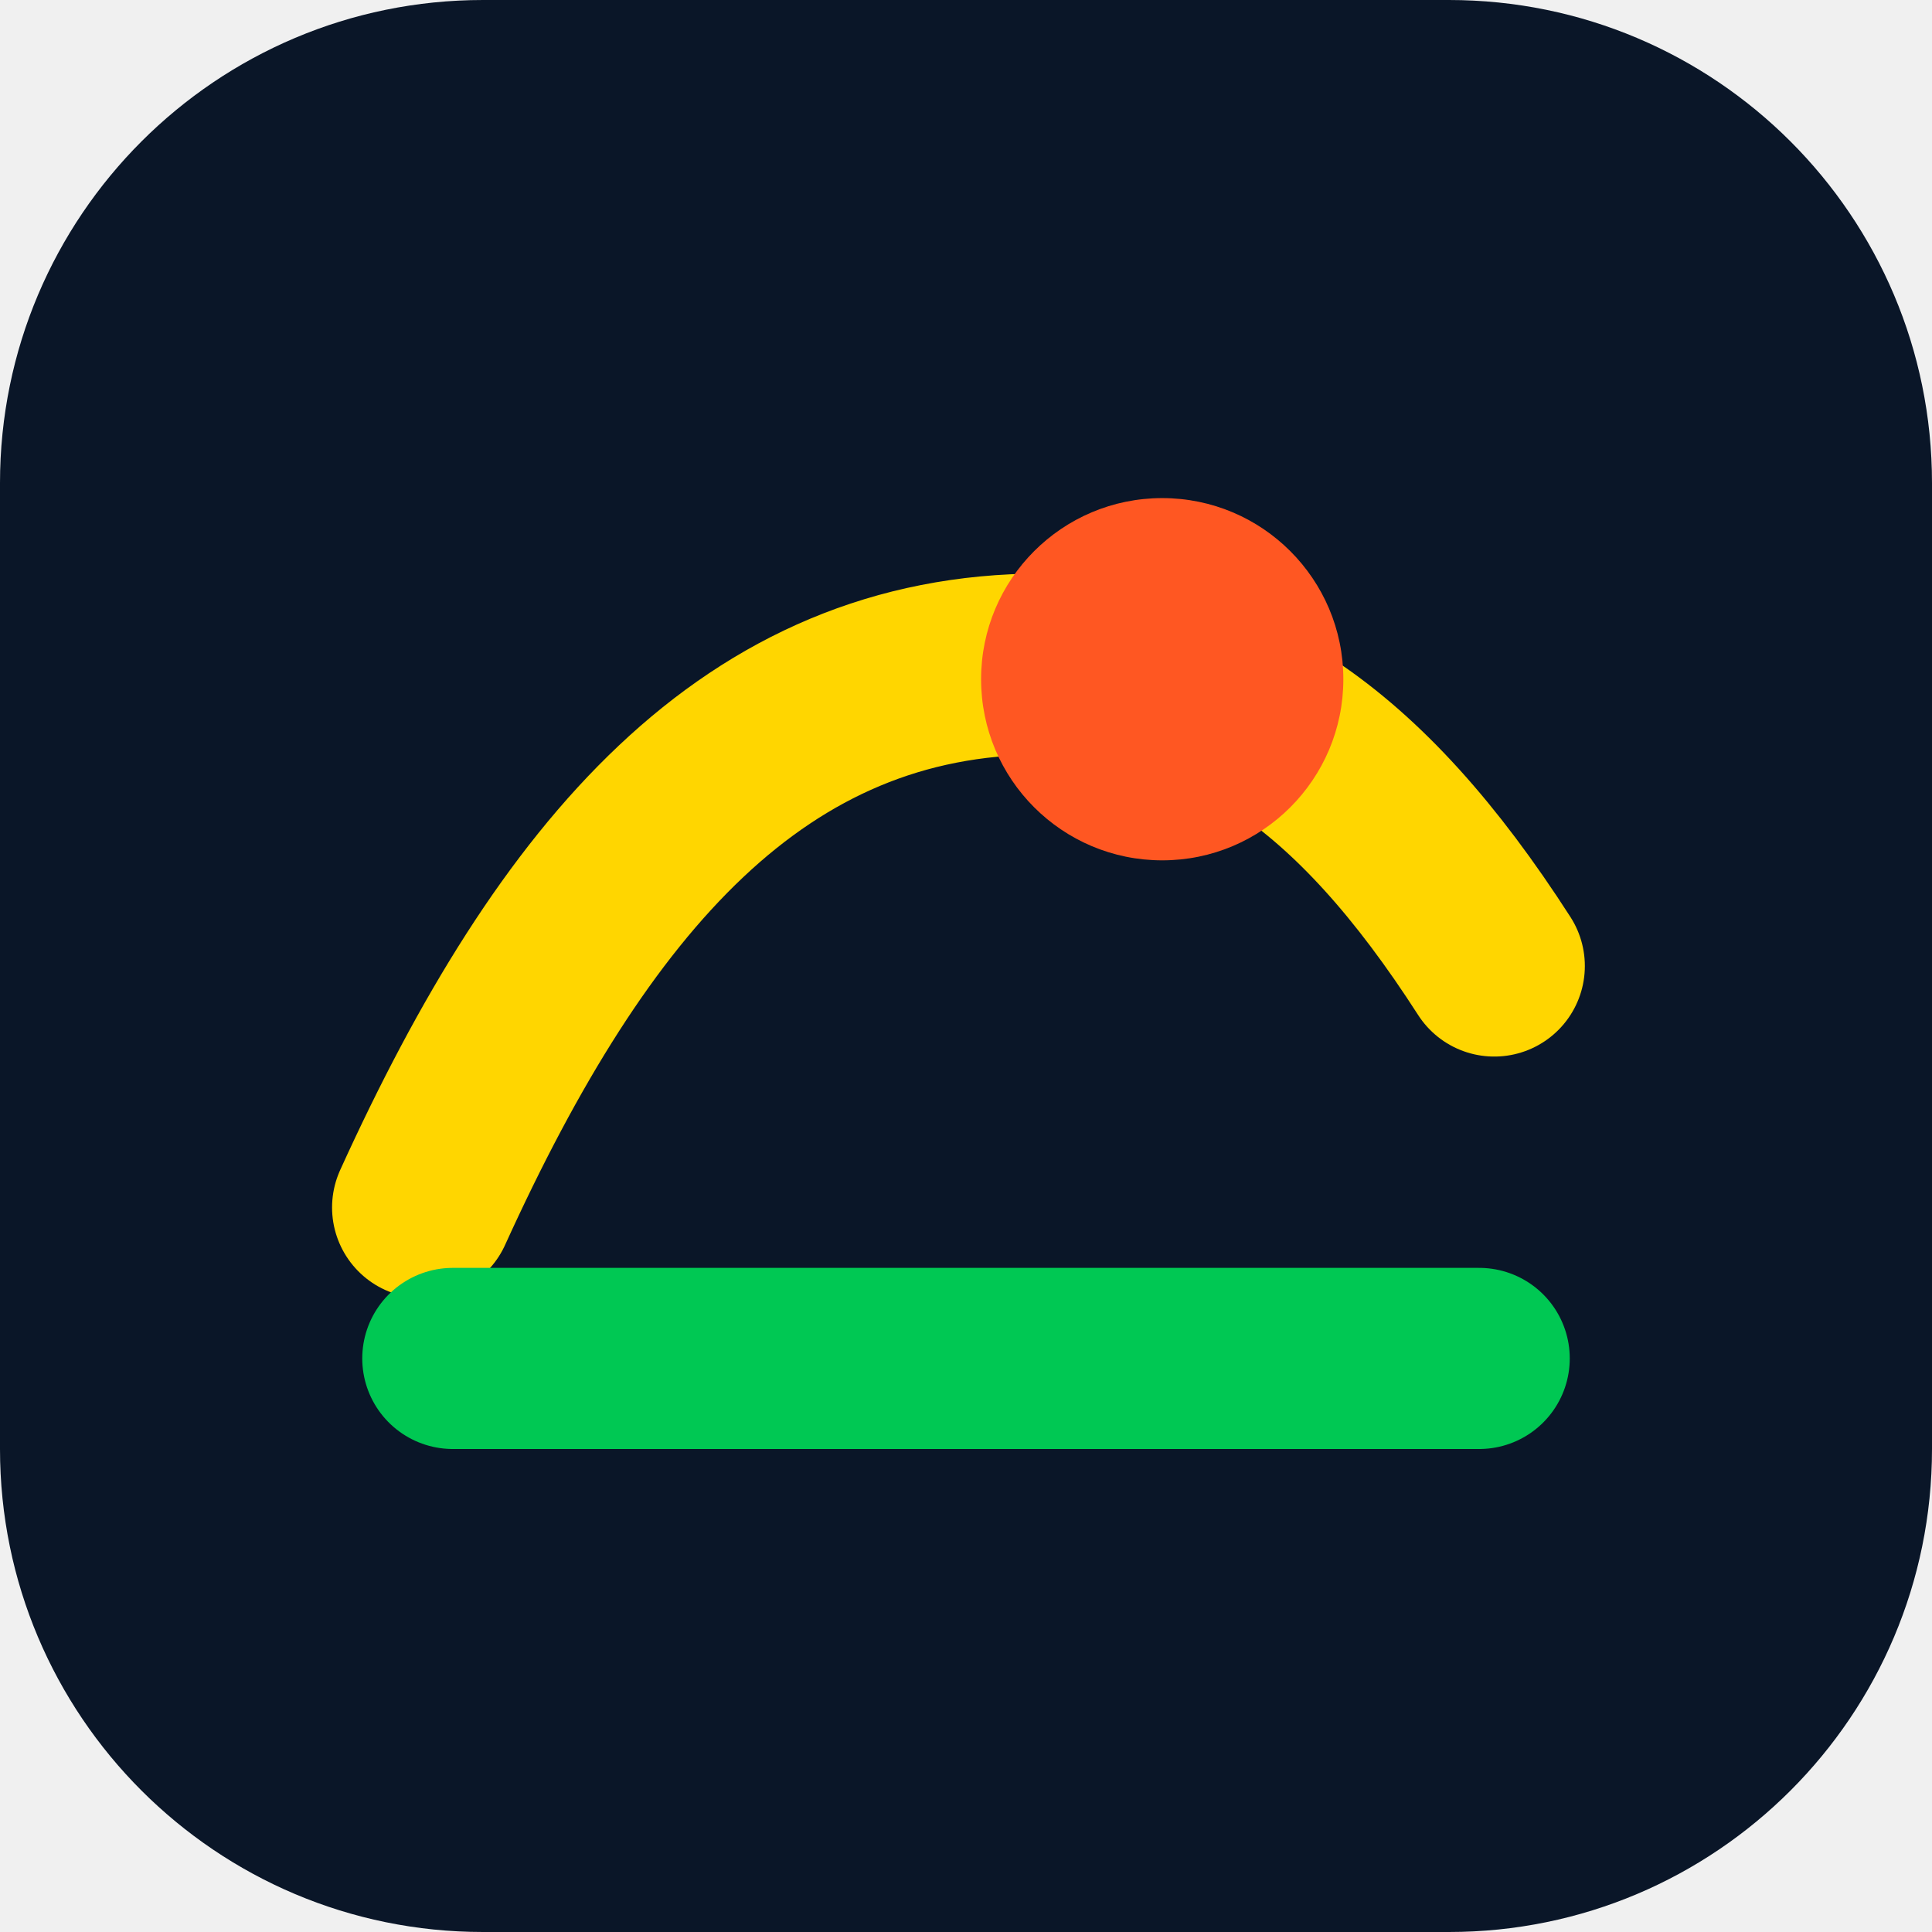
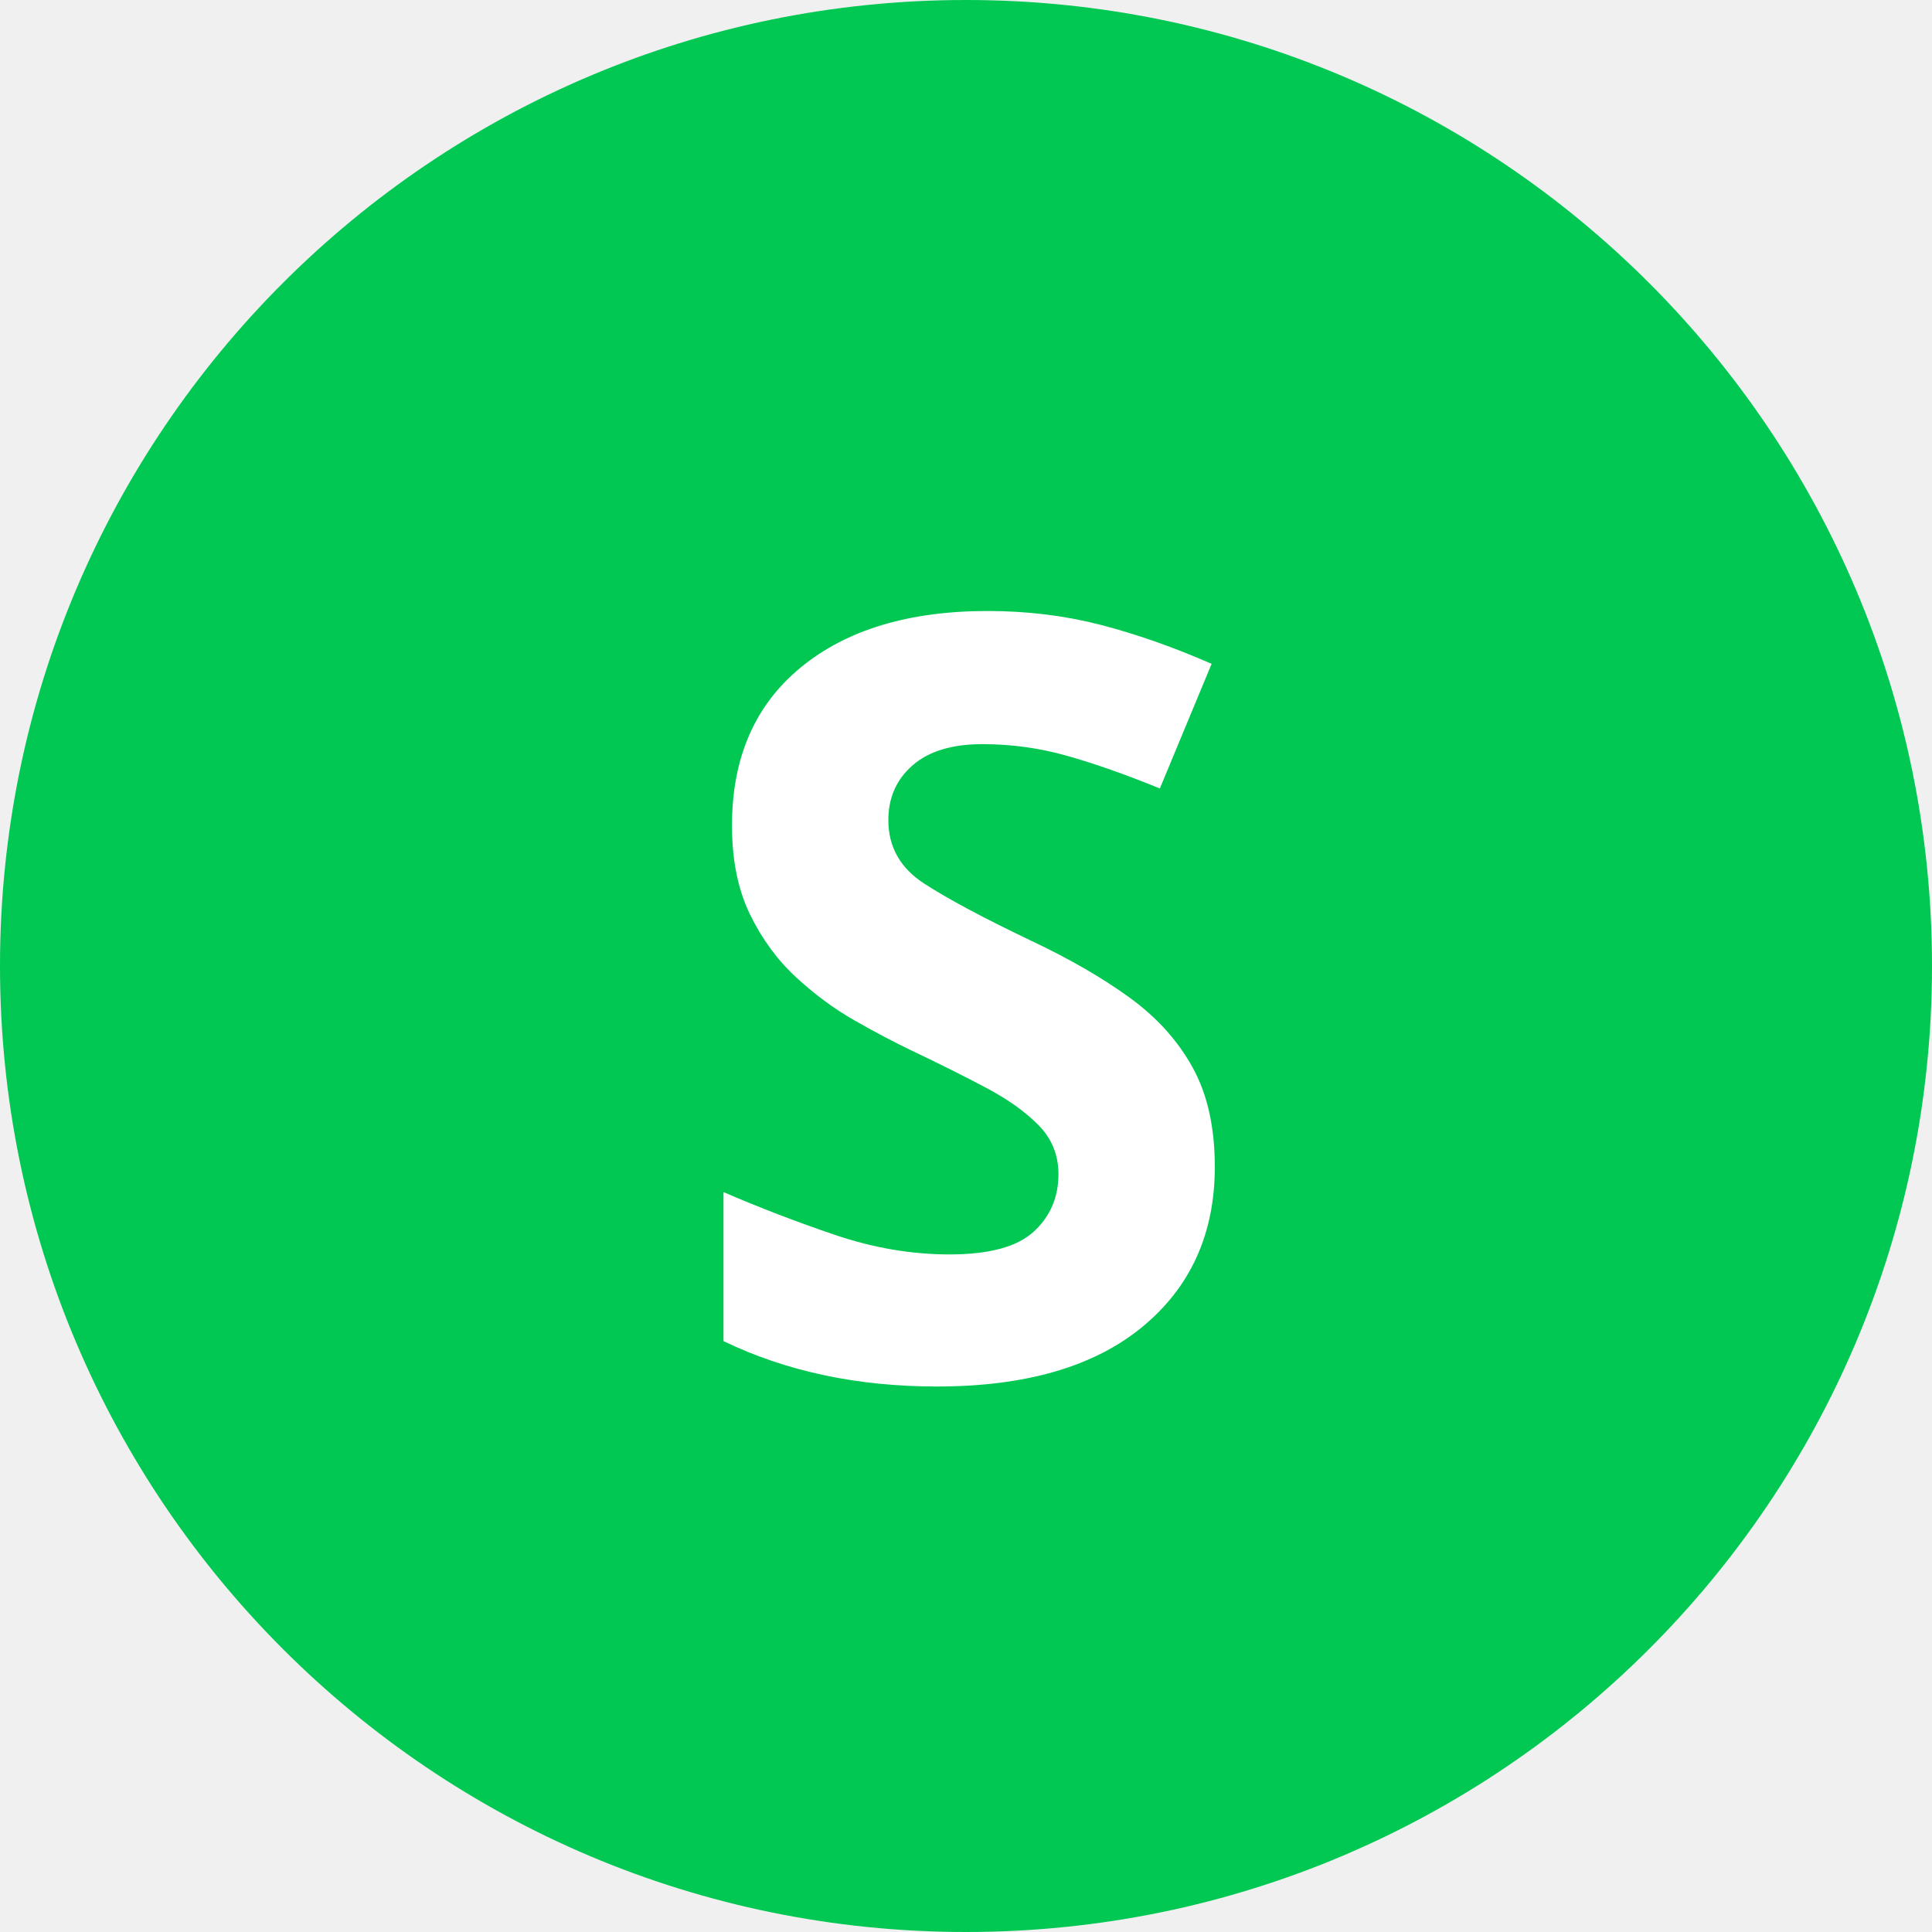
- <svg xmlns="http://www.w3.org/2000/svg" viewBox="0 0 128 128" fill="none">
-   <rect width="128" height="128" rx="32" fill="#0A1628" />
-   <path d="M28 80C38 58 50 44 69 44C81 44 90 50 99 64" stroke="#FFD600" stroke-width="12" stroke-linecap="round" />
-   <path d="M30 90H98" stroke="#00C853" stroke-width="12" stroke-linecap="round" />
-   <circle cx="77" cy="45" r="12" fill="#FF5722" />
+ <svg xmlns="http://www.w3.org/2000/svg" width="512" height="512" viewBox="0 0 512 512">
+   <circle cx="256" cy="256" r="256" fill="#00C853" />
+   <text x="256" y="256" font-family="Arial Black, Impact, sans-serif" font-weight="900" font-size="280" fill="#FFFFFF" text-anchor="middle" dominant-baseline="central">S</text>
</svg>
